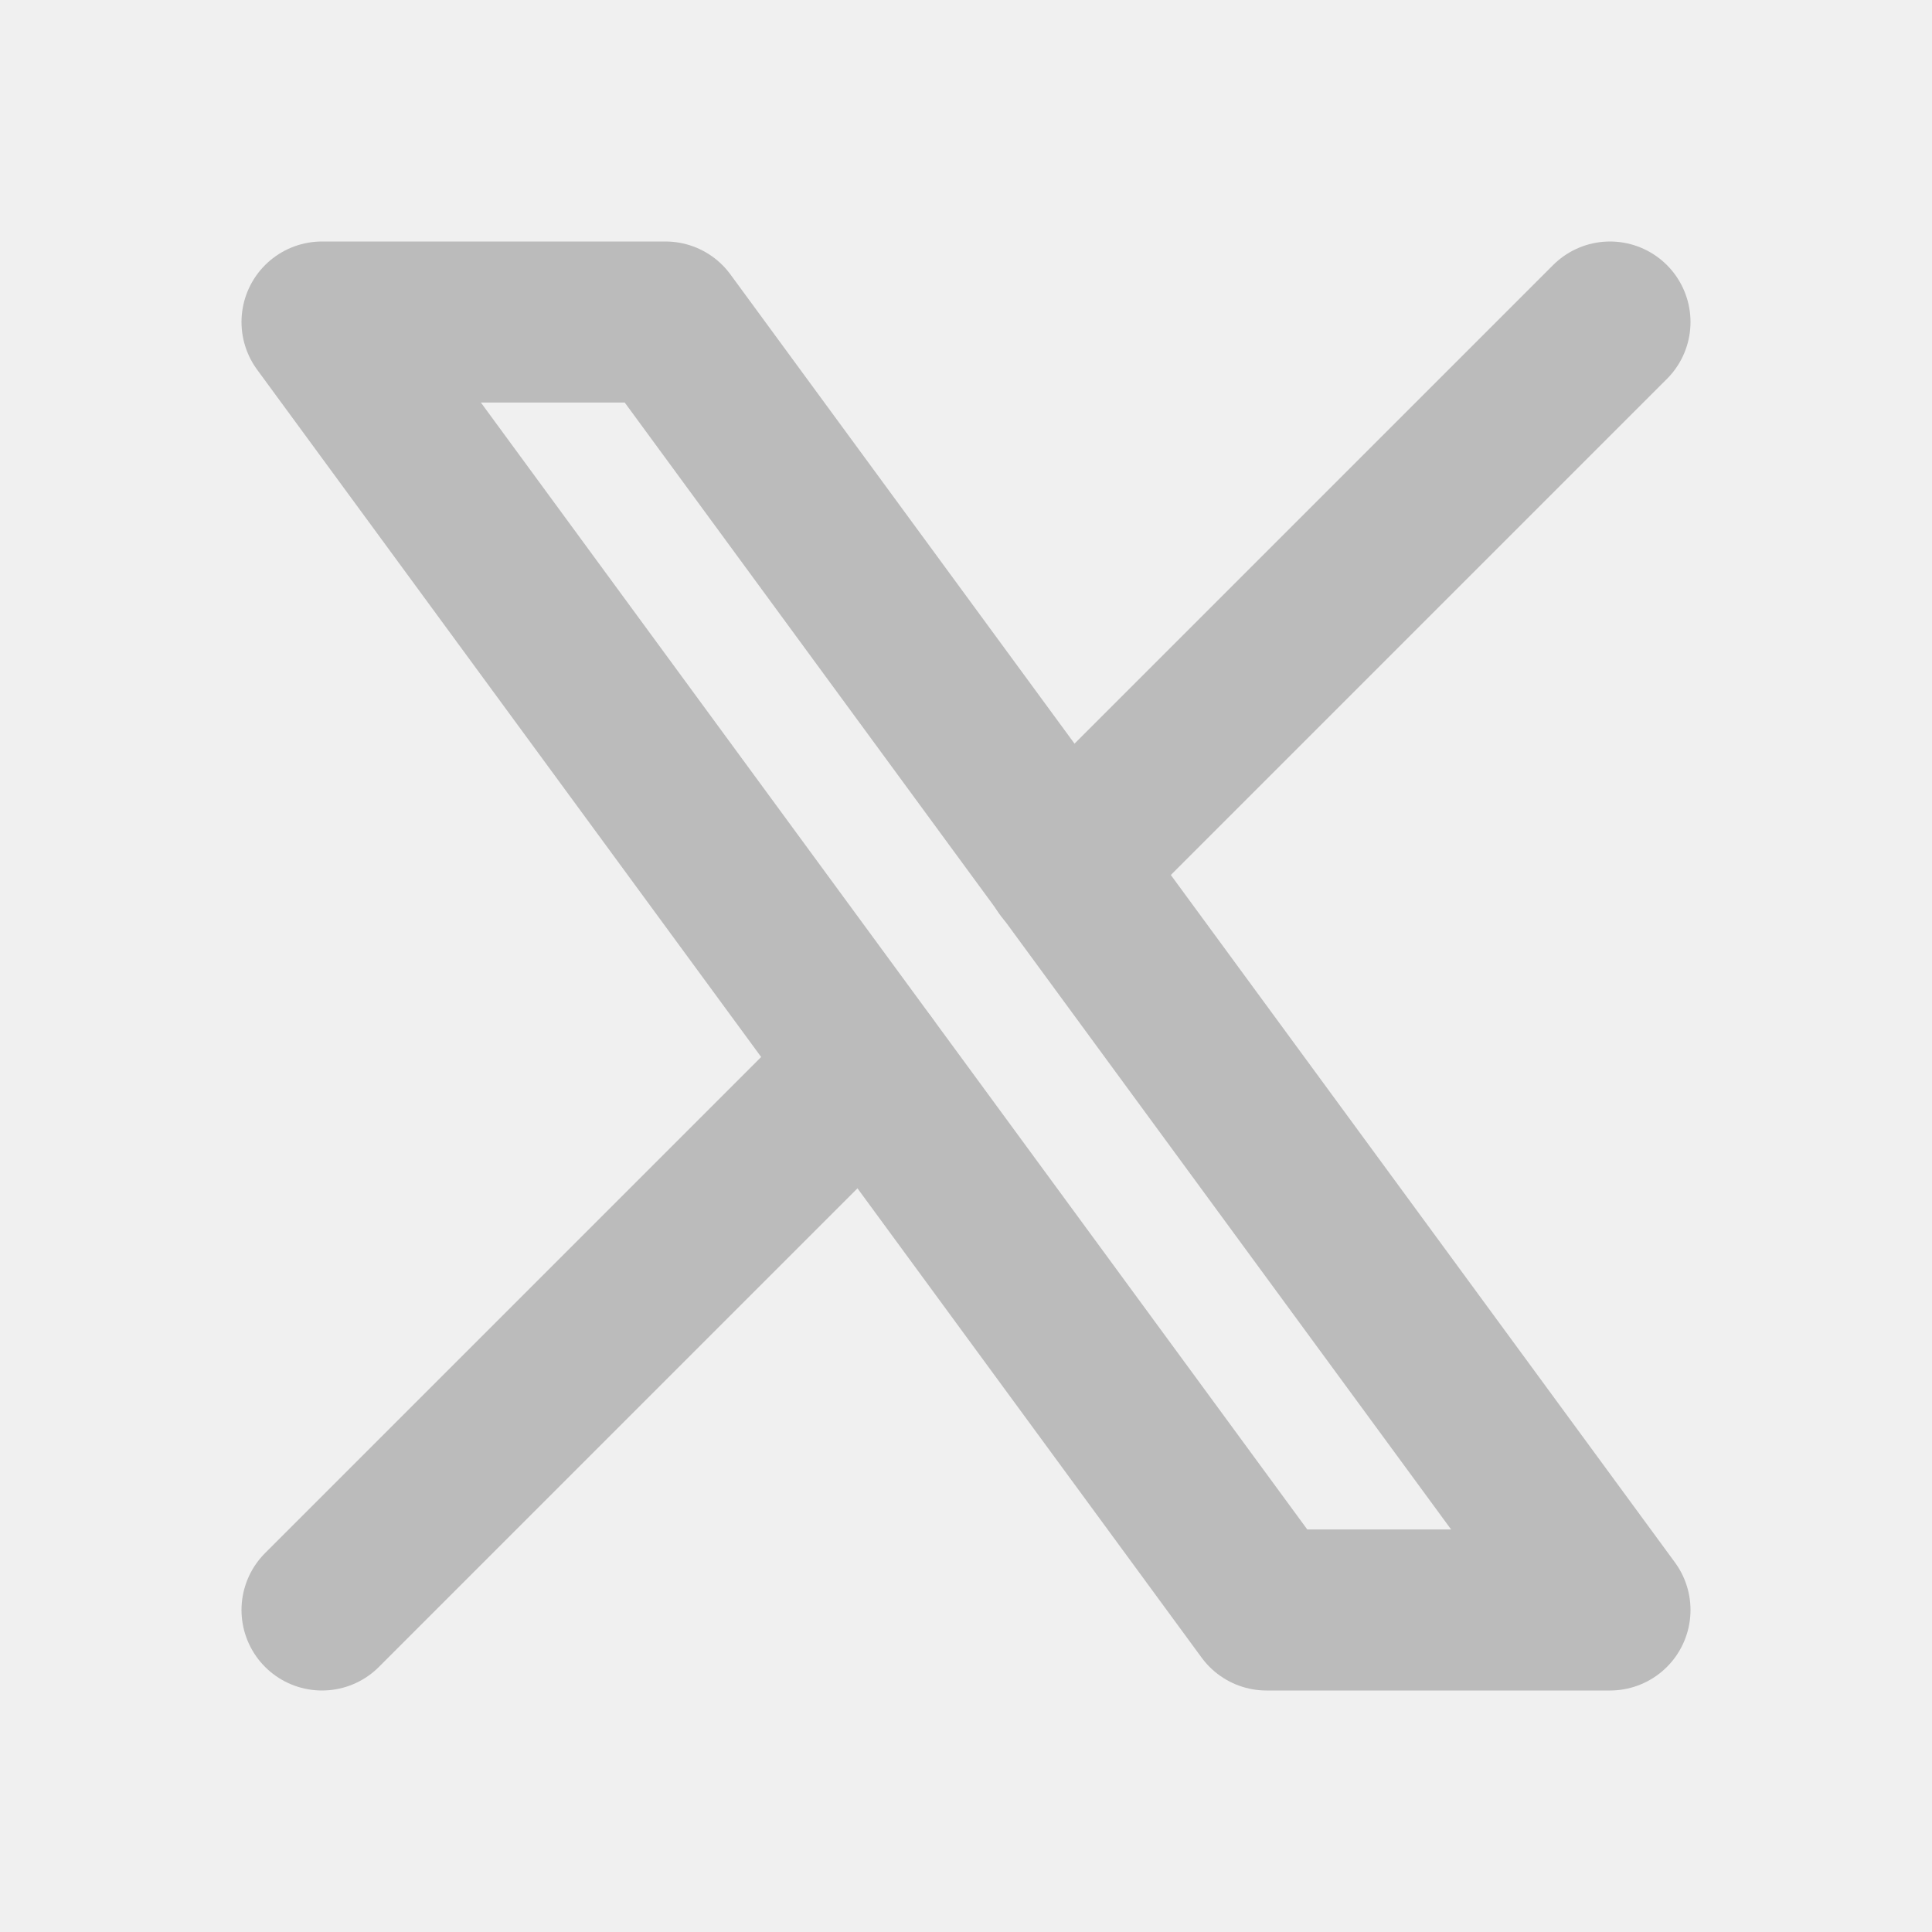
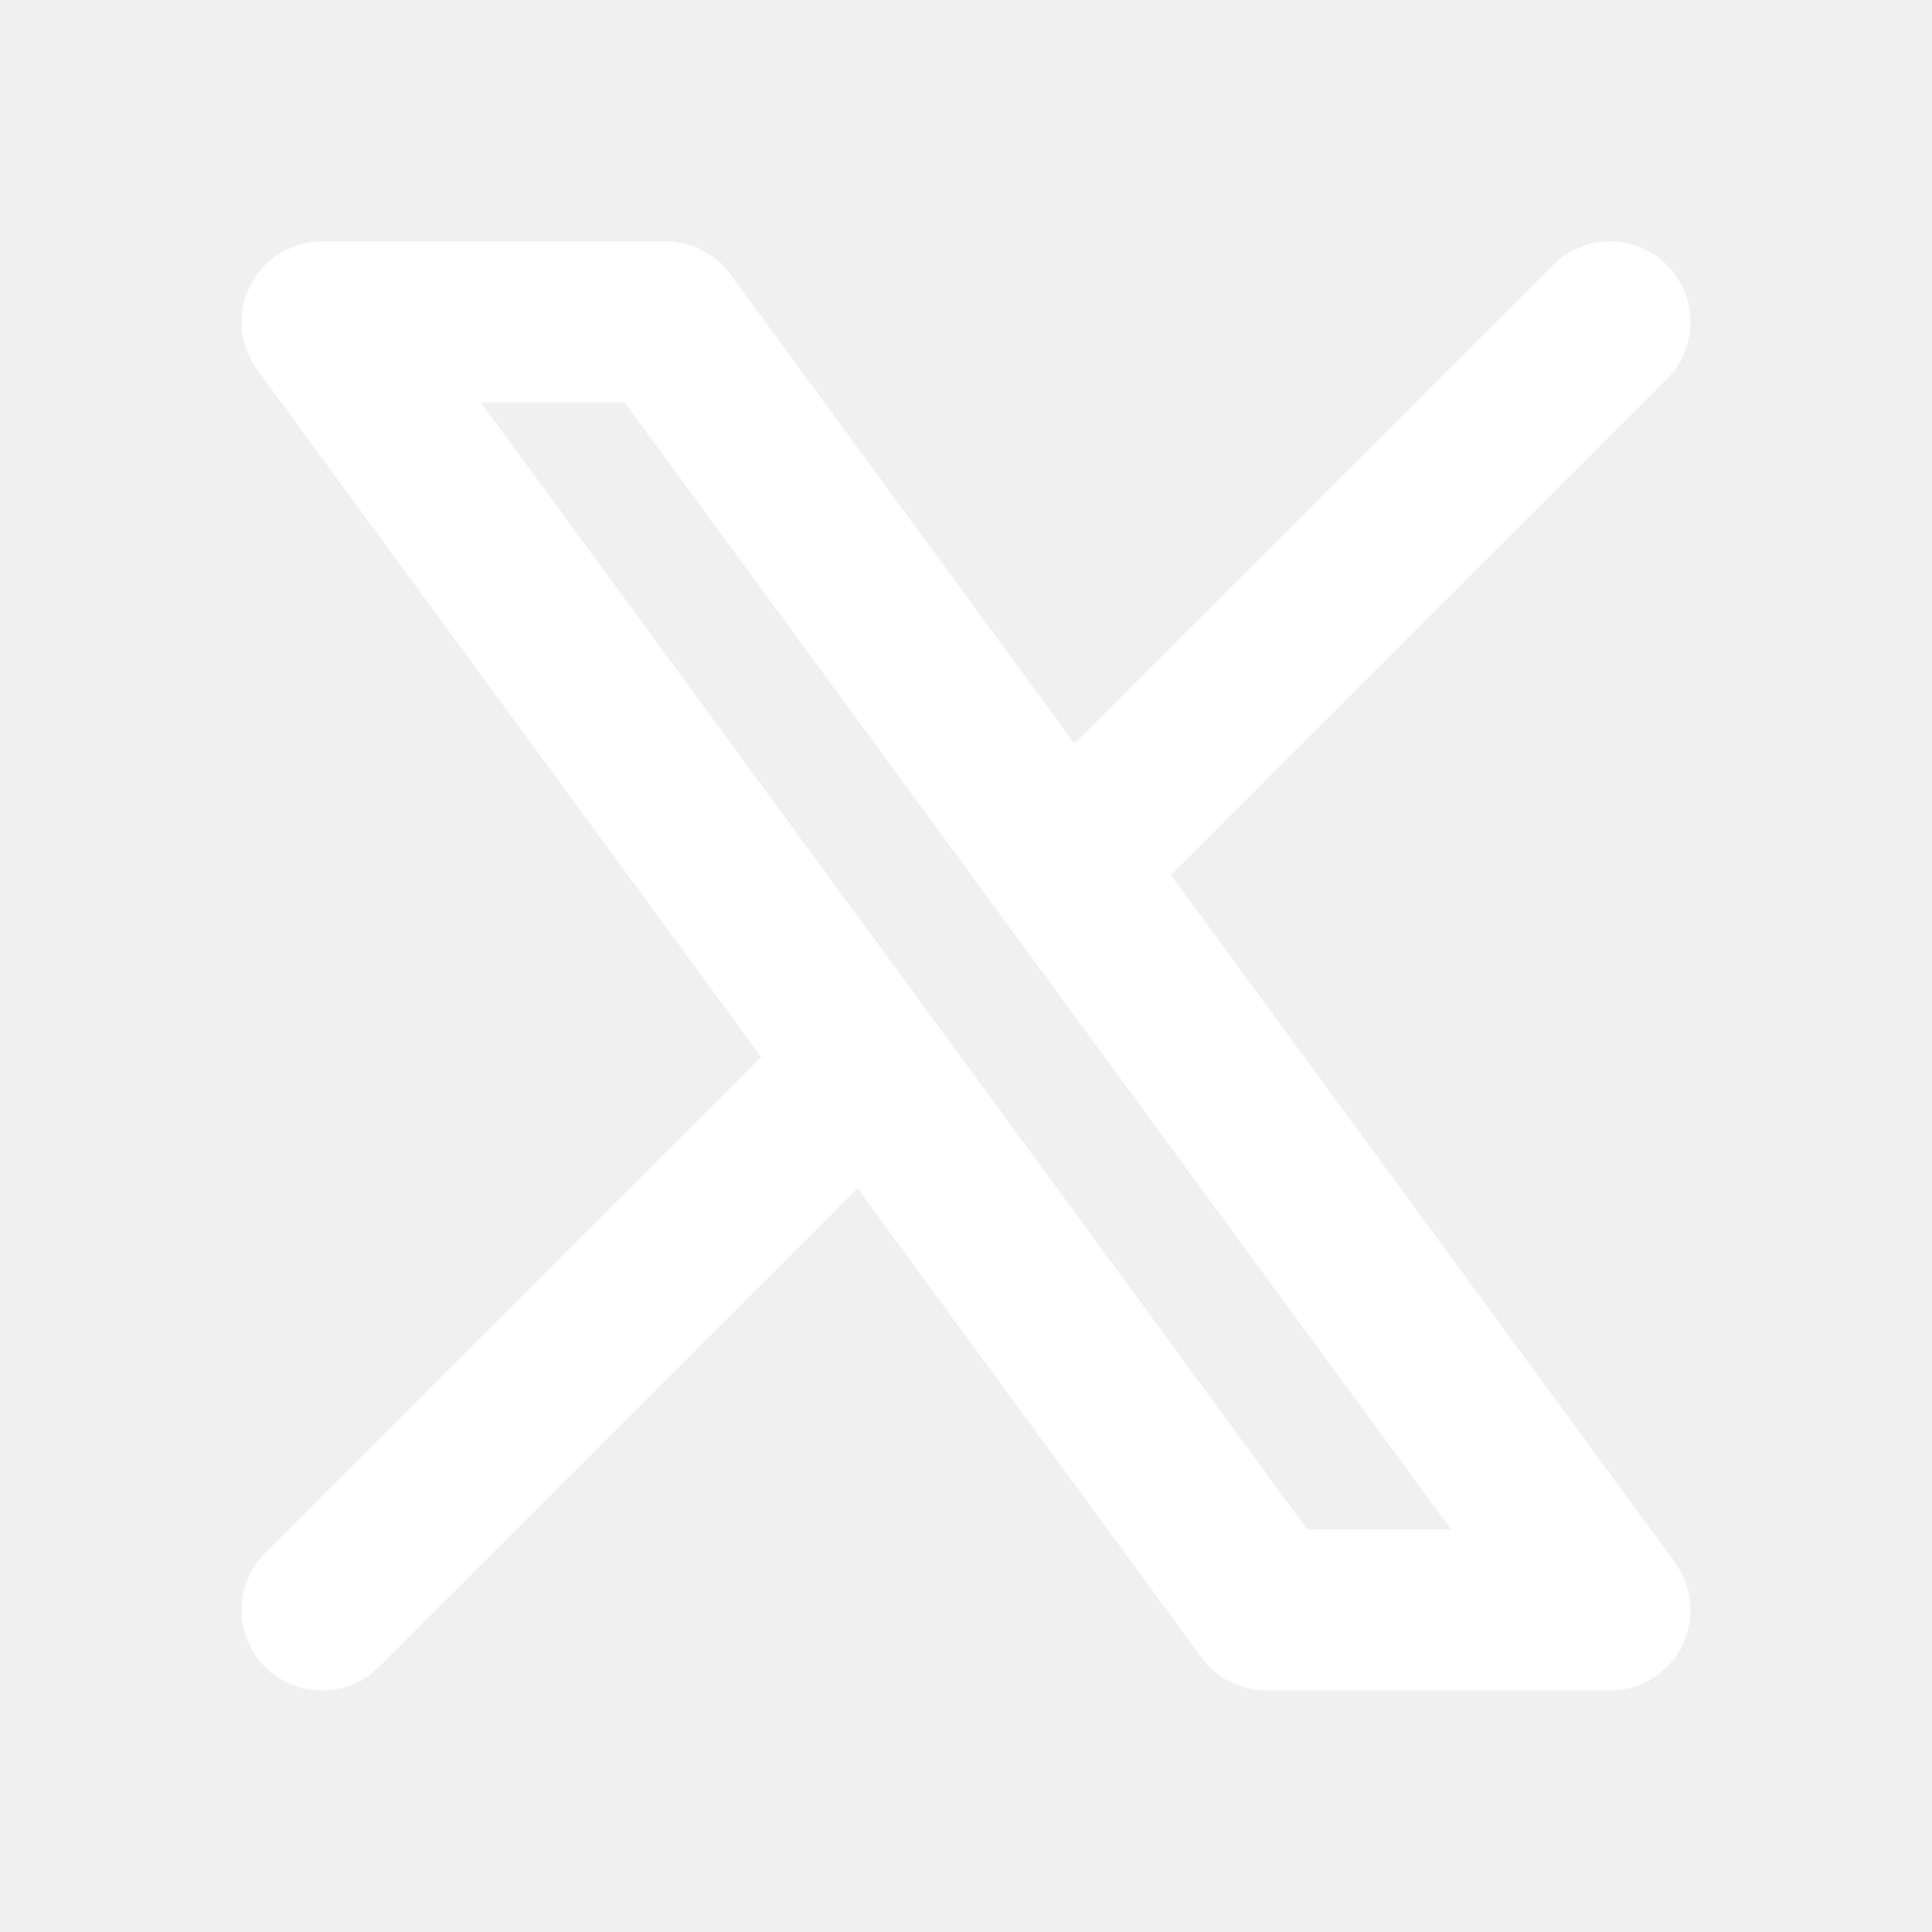
- <svg xmlns="http://www.w3.org/2000/svg" viewBox="0 0 24 24" fill="none" stroke="#BBBBBB" stroke-width="2" stroke-linecap="round" stroke-linejoin="round" class="icon icon-tabler icons-tabler-outline icon-tabler-brand-x">
+ <svg xmlns="http://www.w3.org/2000/svg" viewBox="0 0 24 24" fill="none" stroke="#ffffff" stroke-width="2" stroke-linecap="round" stroke-linejoin="round" class="icon icon-tabler icons-tabler-outline icon-tabler-brand-x">
  <path stroke="none" d="M0 0h24v24H0z" fill="none" />
  <path d="M4 4l11.733 16h4.267l-11.733 -16l-4.267 0" />
  <path d="M4 20l6.768 -6.768m2.46 -2.46l6.772 -6.772" />
</svg>
